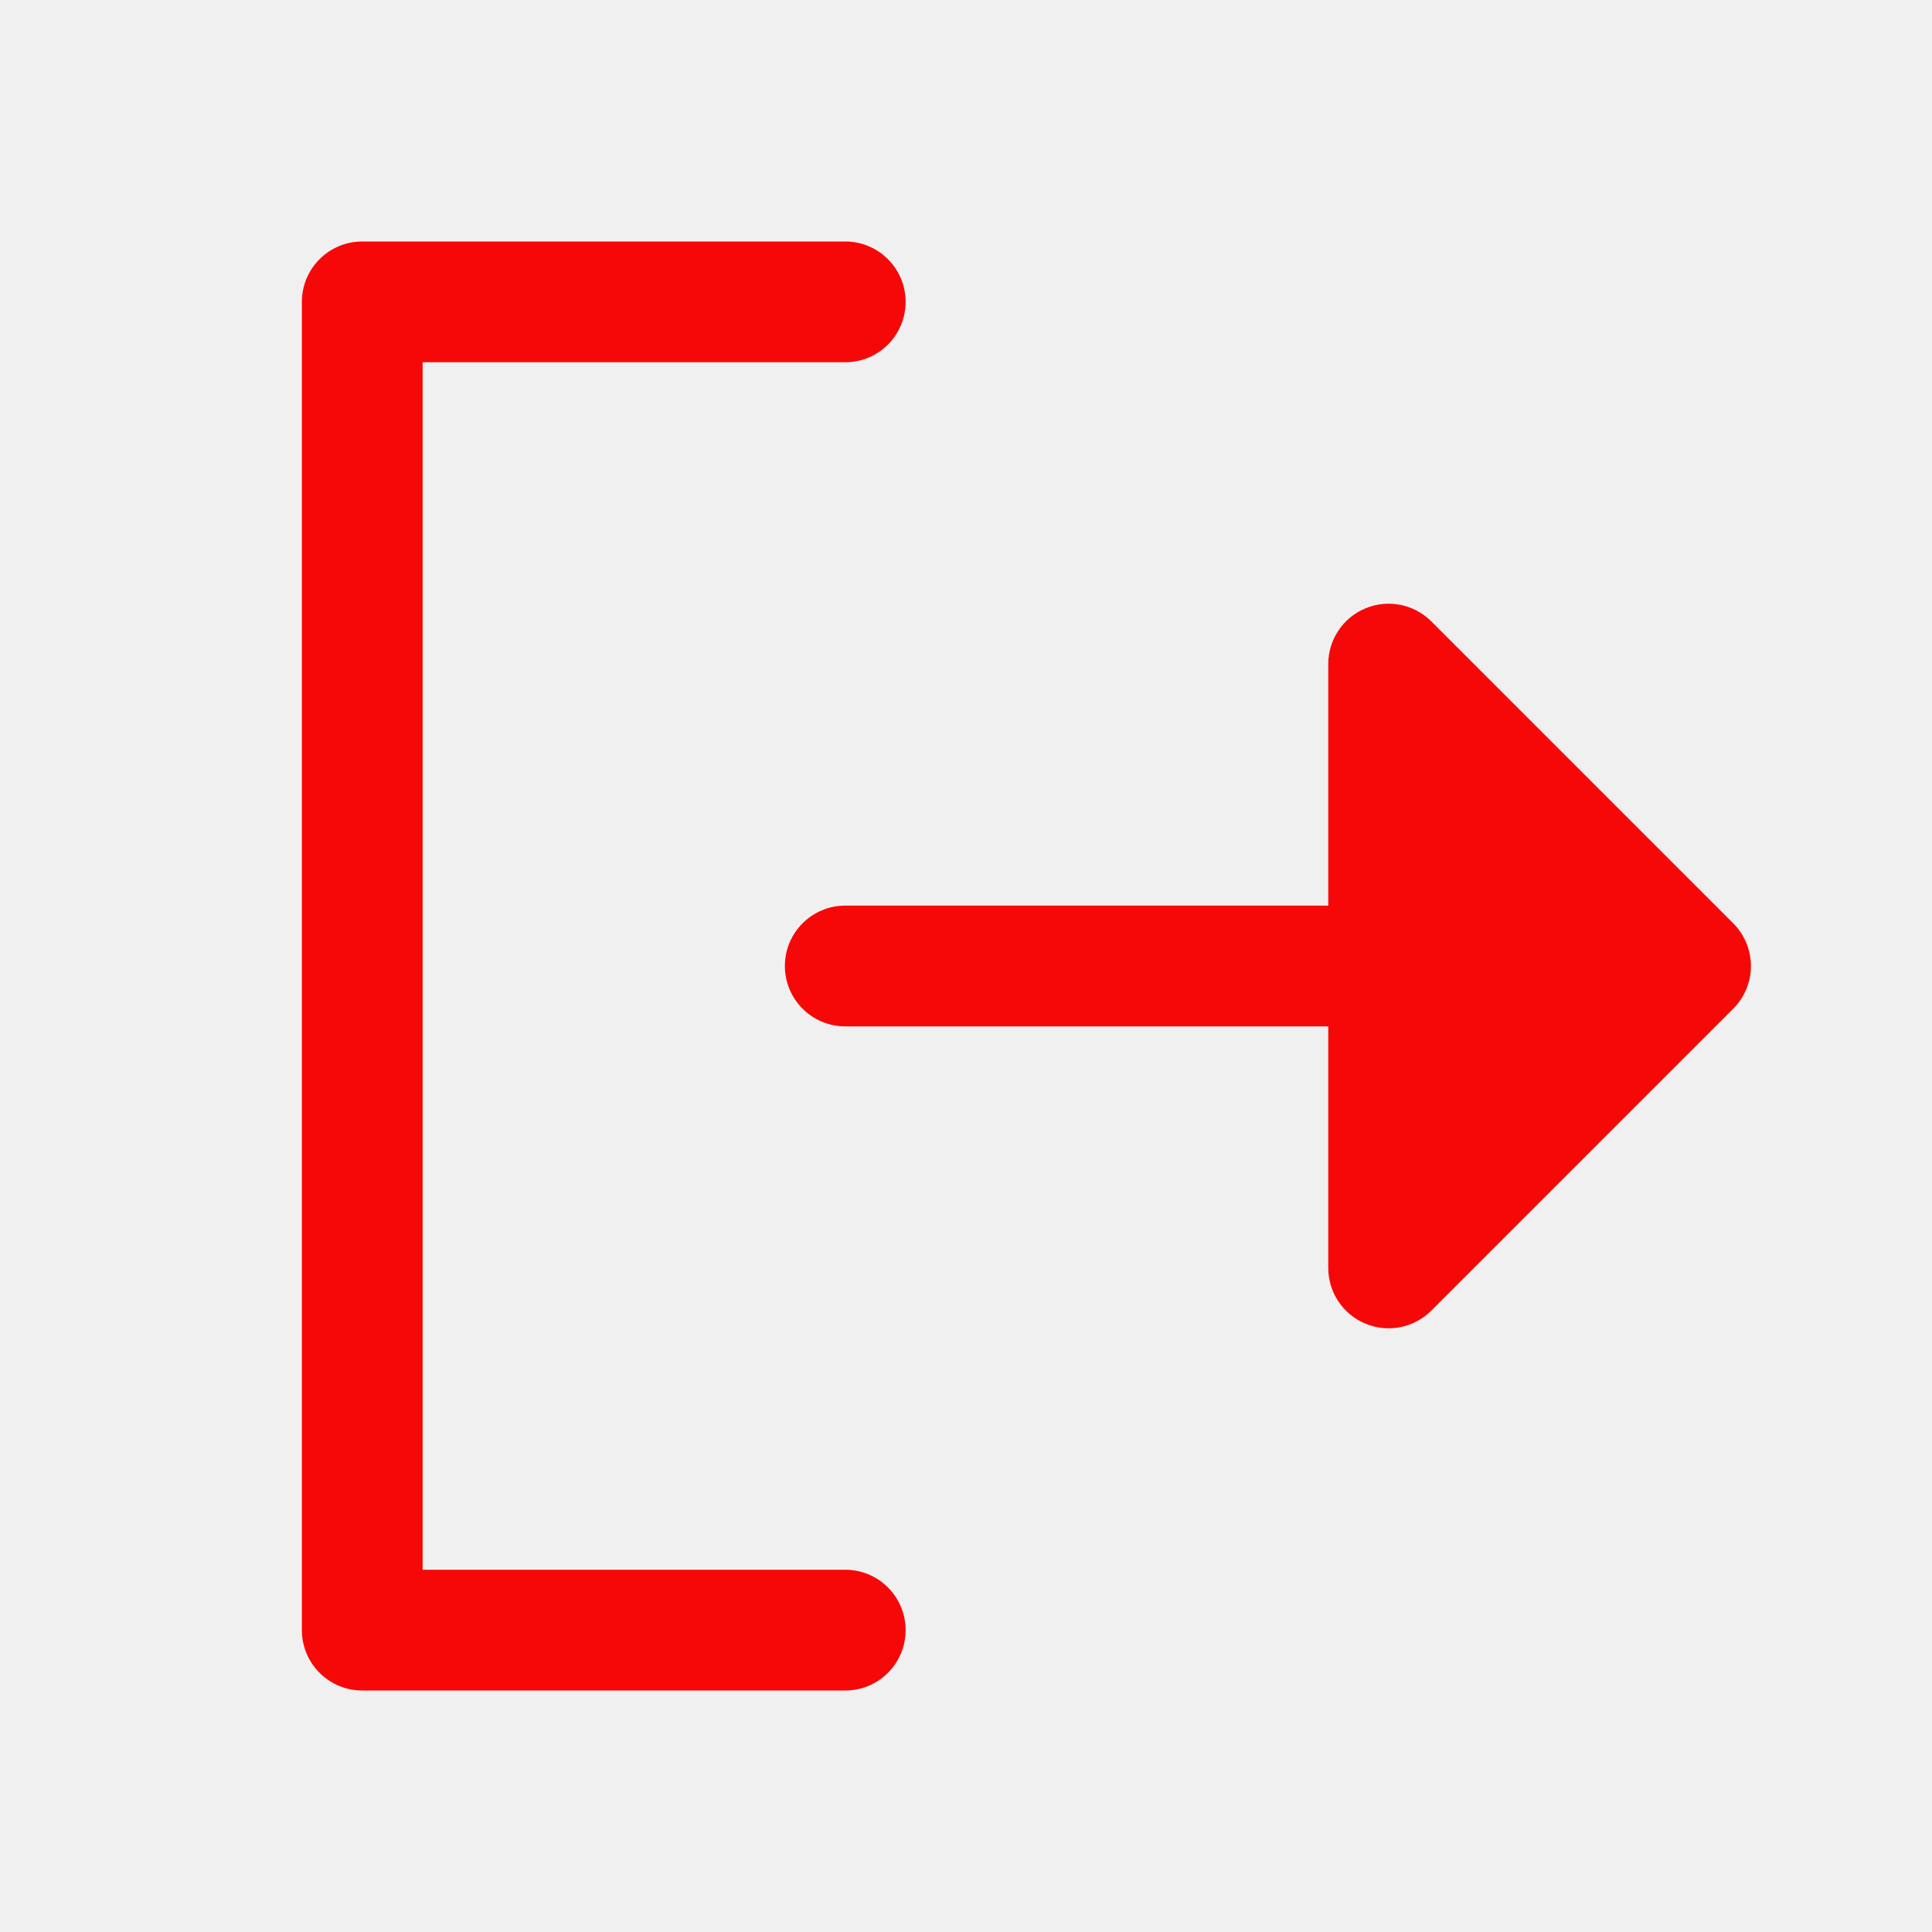
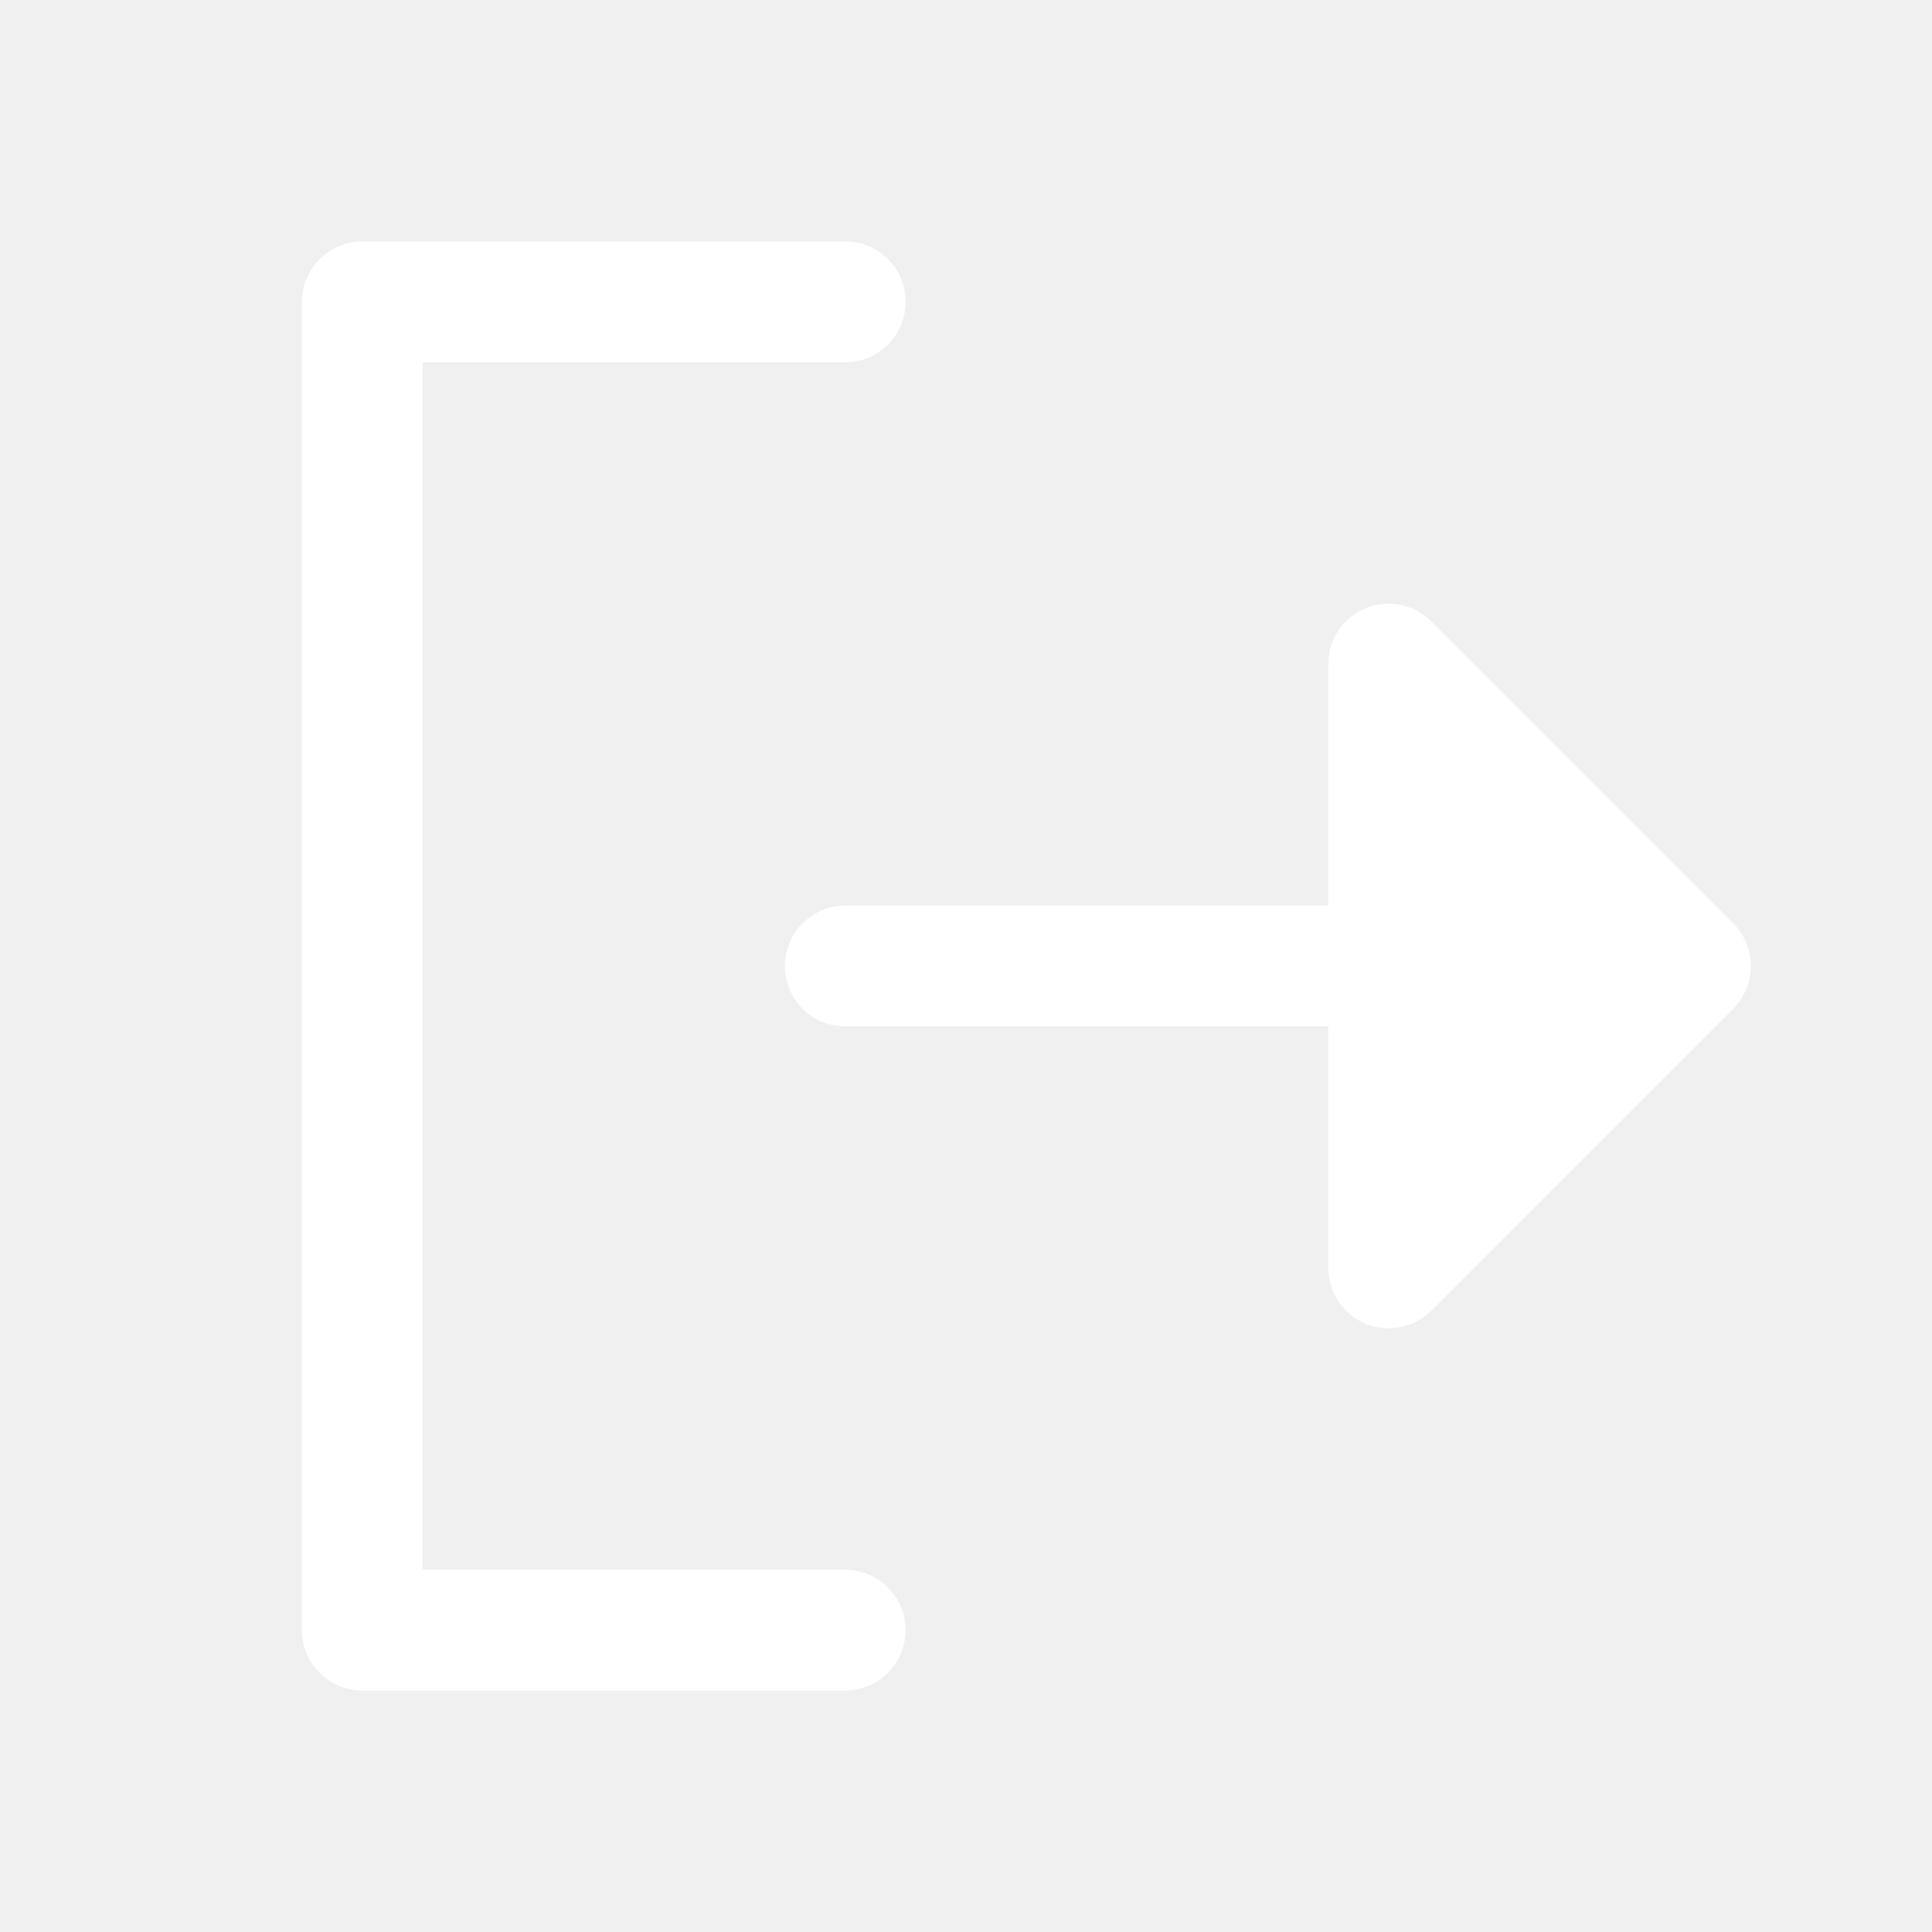
- <svg xmlns="http://www.w3.org/2000/svg" width="40" height="40" fill="#f70808" viewBox="0 0 256 256">
+ <svg xmlns="http://www.w3.org/2000/svg" width="40" height="40" fill="#fff" viewBox="0 0 256 256">
  <path d="M120,216a8,8,0,0,1-8,8H48a8,8,0,0,1-8-8V40a8,8,0,0,1,8-8h64a8,8,0,0,1,0,16H56V208h56A8,8,0,0,1,120,216Zm109.66-93.66-40-40A8,8,0,0,0,176,88v32H112a8,8,0,0,0,0,16h64v32a8,8,0,0,0,13.66,5.66l40-40A8,8,0,0,0,229.66,122.34Z" />
</svg>
